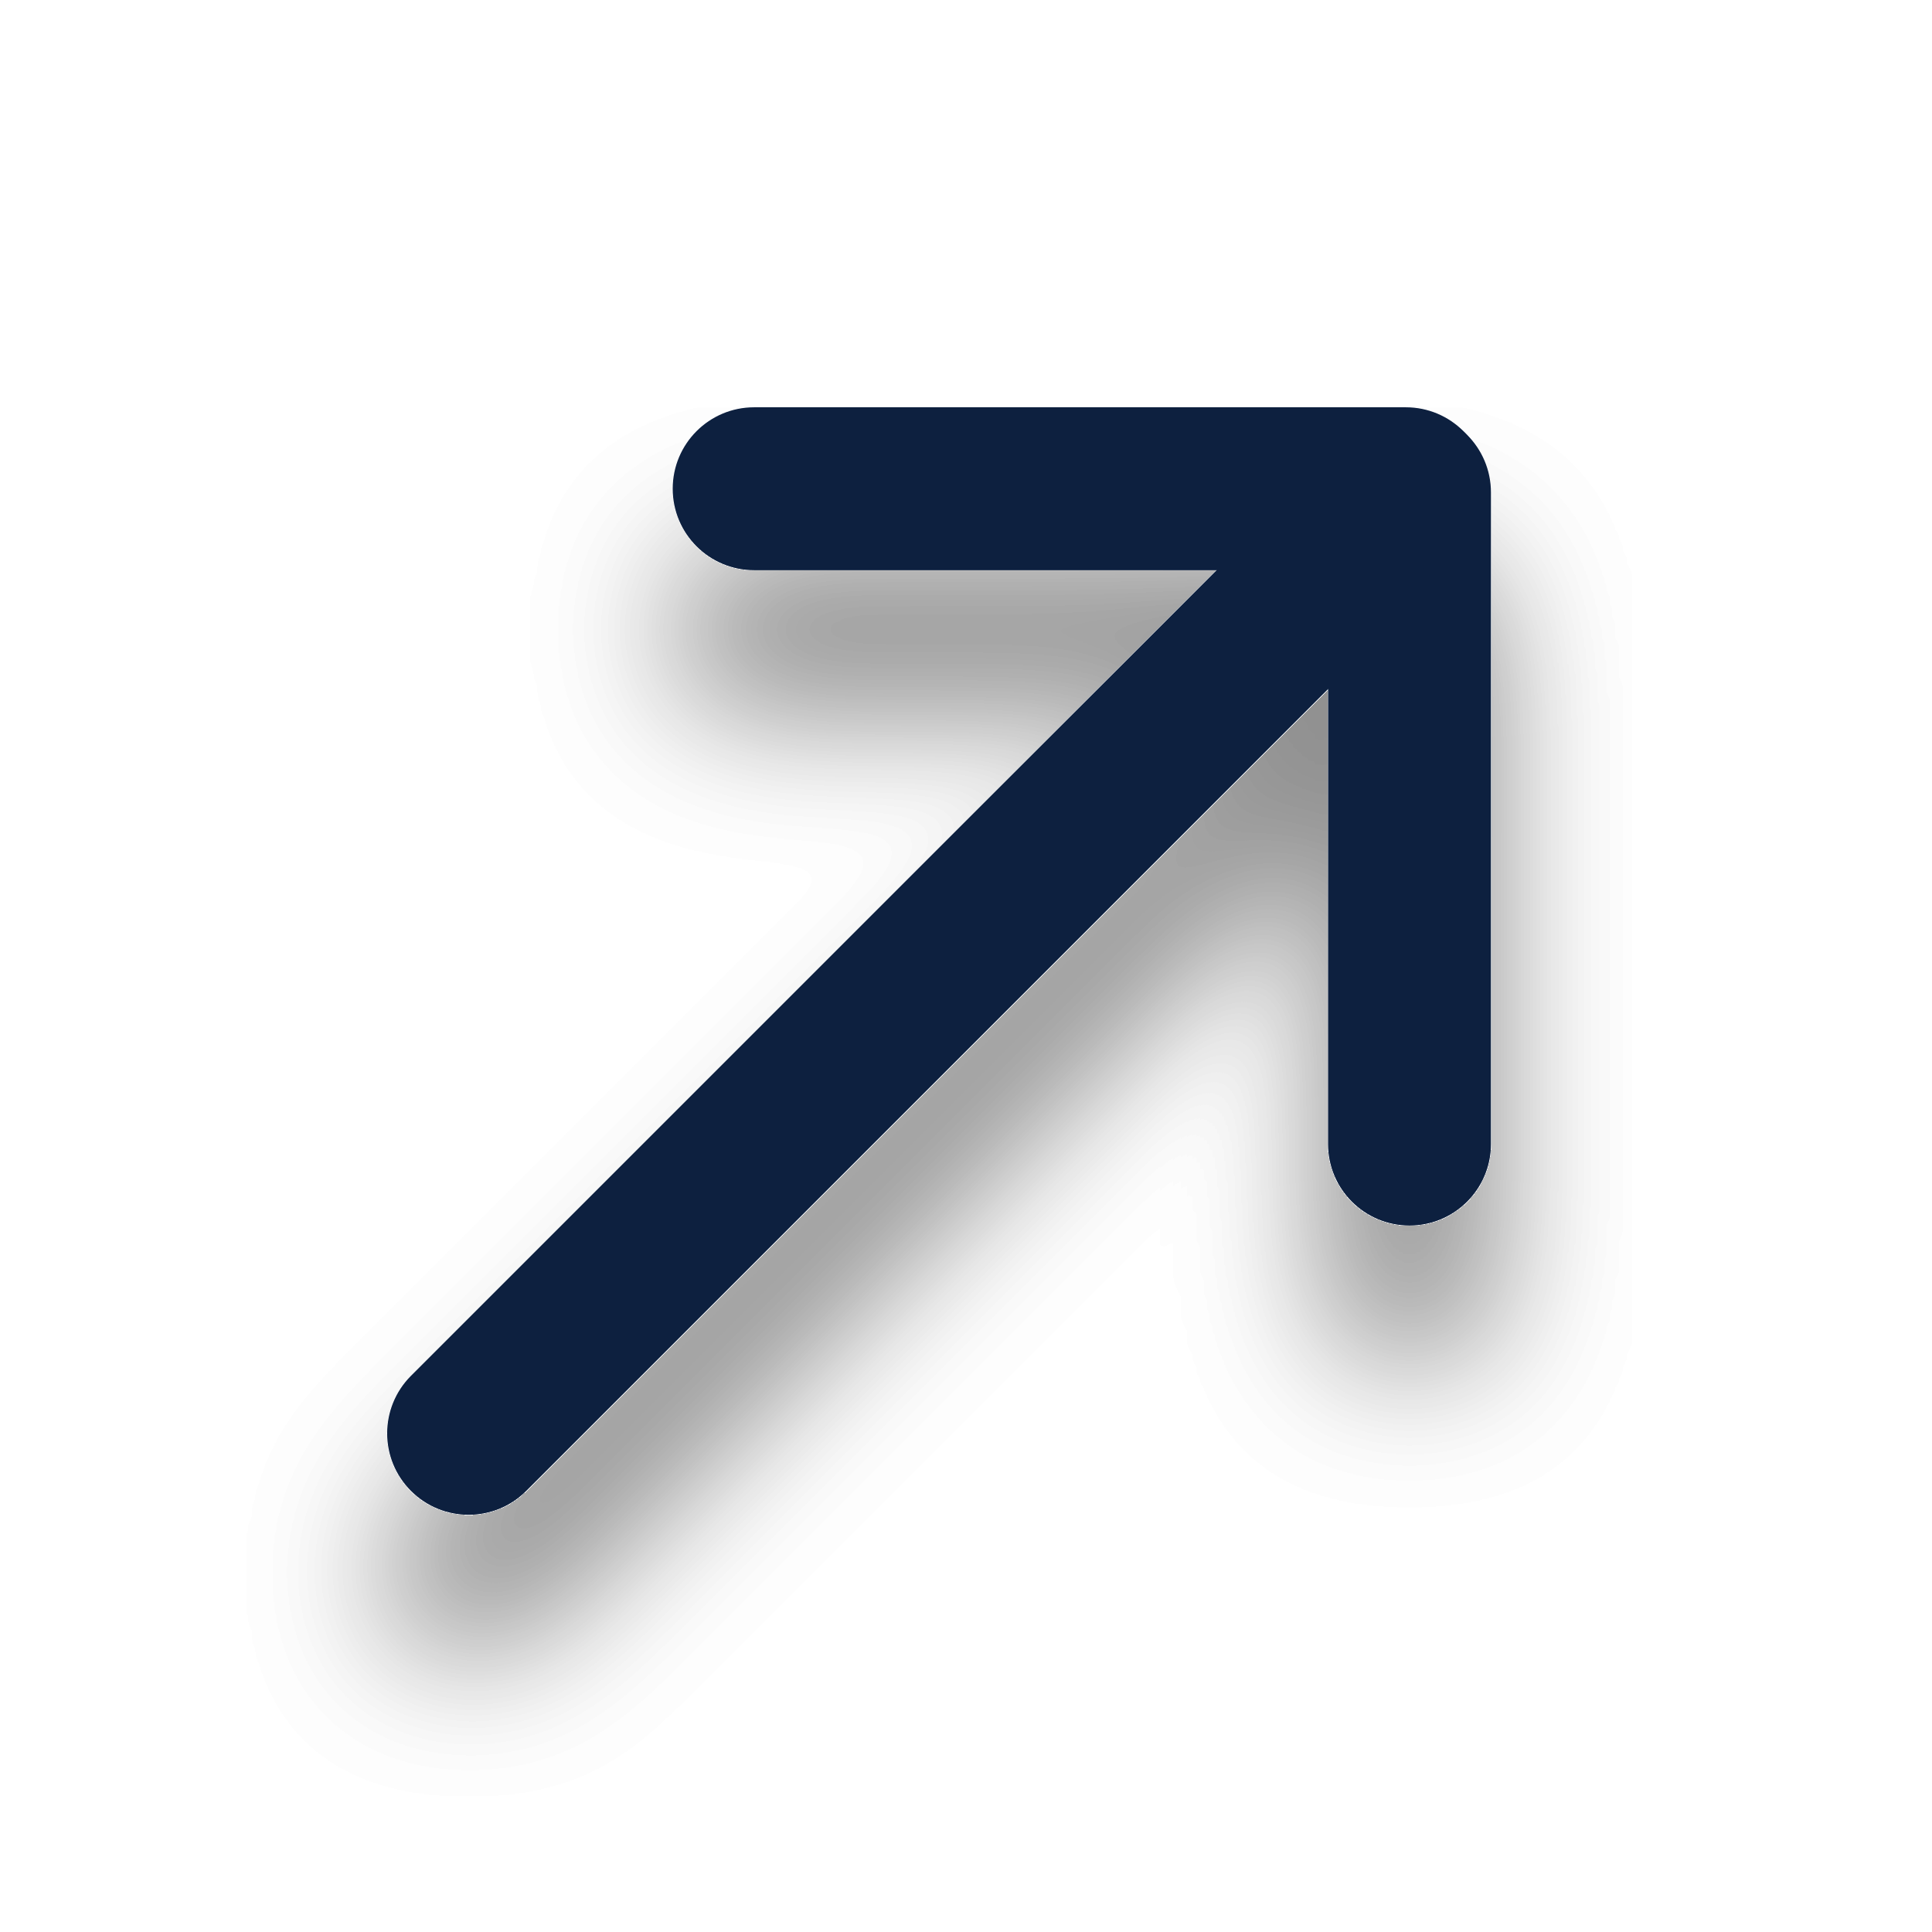
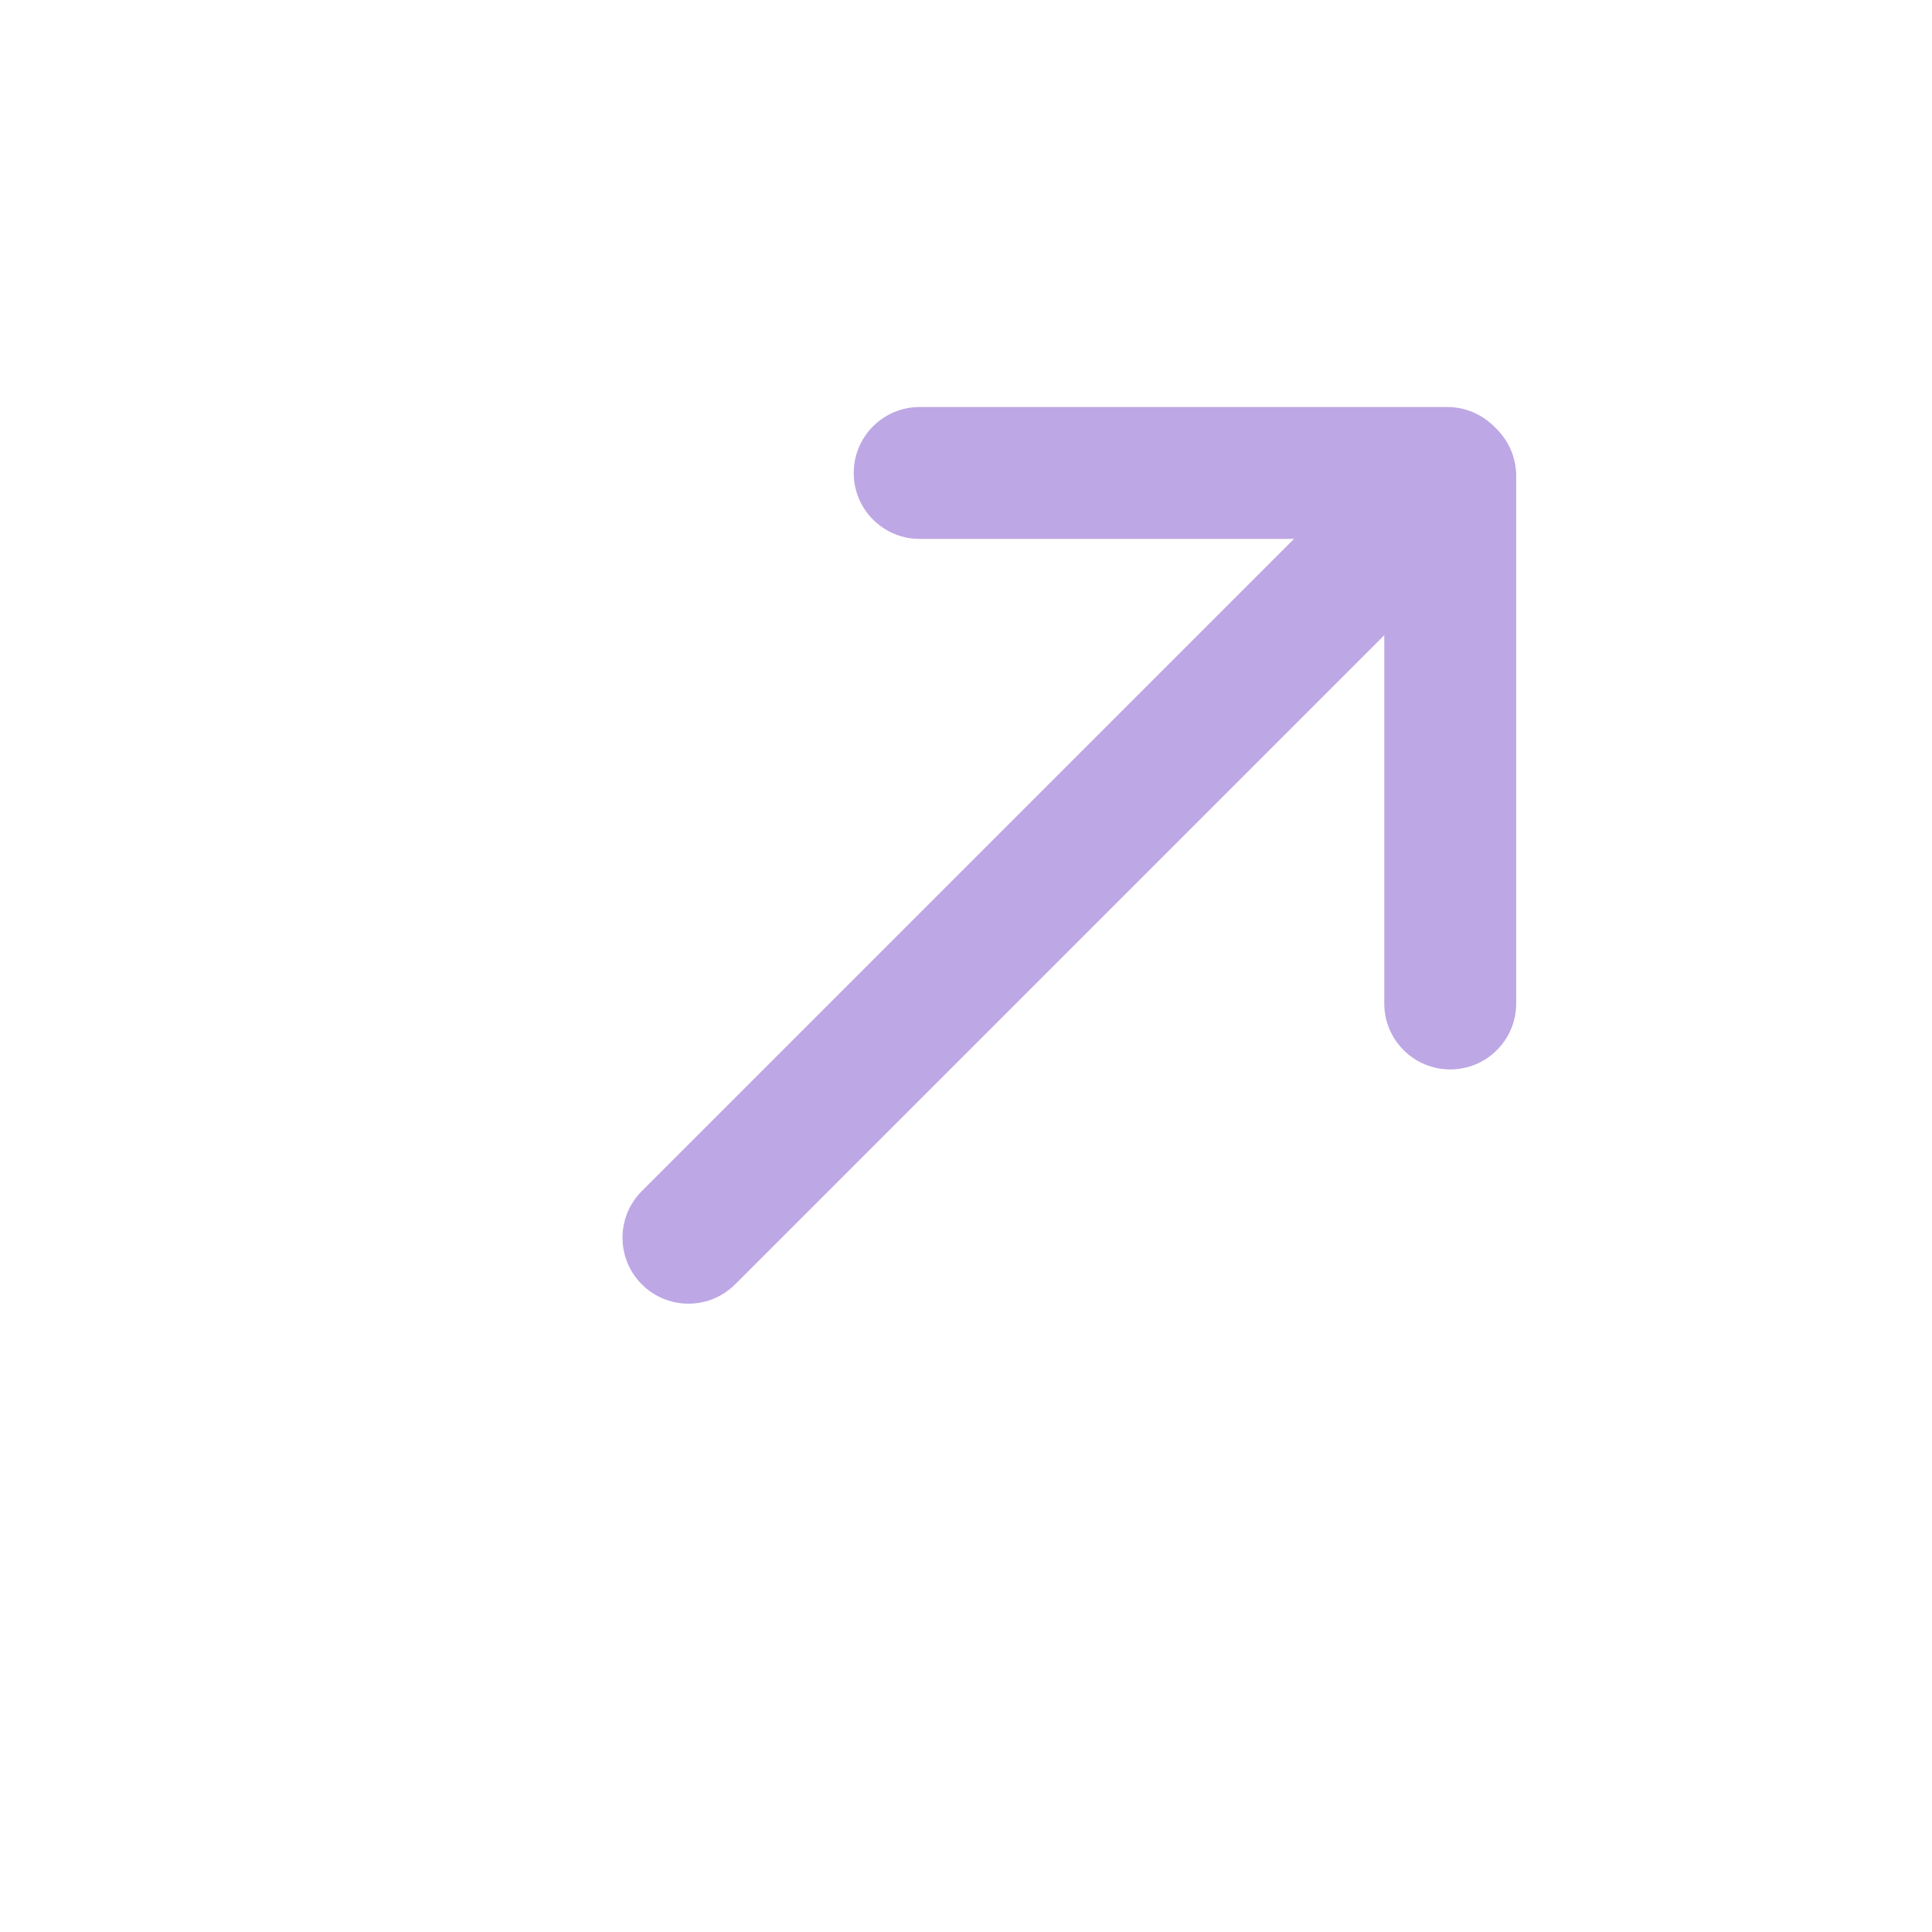
- <svg xmlns="http://www.w3.org/2000/svg" width="55" height="55" viewBox="0 0 55 55" fill="none">
-   <g filter="url(#filter0_dd_1_2)">
-     <rect x="42.854" y="14.569" width="41.74" height="4.638" rx="2.319" transform="rotate(135 42.8544 14.5695)" fill="#0D203F" />
-     <rect x="42.445" y="11.7" width="23.189" height="4.638" rx="2.319" transform="rotate(90 42.4447 11.6998)" fill="#0D203F" />
-     <rect width="23.189" height="4.638" rx="2.319" transform="matrix(-1 0 0 1 42.3394 11.5945)" fill="#0D203F" />
+ <svg xmlns="http://www.w3.org/2000/svg" width="25" height="25" viewBox="0 0 25 25" fill="none">
+   <g filter="url(#filter0_dd_337_57)">
+     <rect x="19.77" y="6.361" width="15.36" height="1.707" rx="0.853" transform="rotate(135 19.7698 6.36138)" fill="#BEA7E5" />
+     <rect x="19.619" y="5.305" width="8.533" height="1.707" rx="0.853" transform="rotate(90 19.6191 5.30539)" fill="#BEA7E5" />
+     <rect width="8.533" height="1.707" rx="0.853" transform="matrix(-1 0 0 1 19.5803 5.26665)" fill="#BEA7E5" />
  </g>
  <defs>
-     <filter id="filter0_dd_1_2" x="7.021" y="11.595" width="39.424" height="39.529" filterUnits="userSpaceOnUse" color-interpolation-filters="sRGB">
+     <filter id="filter0_dd_337_57" x="4.055" y="5.267" width="19.564" height="19.602" filterUnits="userSpaceOnUse" color-interpolation-filters="sRGB">
      <feFlood flood-opacity="0" result="BackgroundImageFix" />
      <feColorMatrix in="SourceAlpha" type="matrix" values="0 0 0 0 0 0 0 0 0 0 0 0 0 0 0 0 0 0 127 0" result="hardAlpha" />
      <feOffset dy="4" />
      <feGaussianBlur stdDeviation="2" />
      <feComposite in2="hardAlpha" operator="out" />
-       <feColorMatrix type="matrix" values="0 0 0 0 0 0 0 0 0 0 0 0 0 0 0 0 0 0 0.25 0" />
-       <feBlend mode="normal" in2="BackgroundImageFix" result="effect1_dropShadow_1_2" />
+       <feColorMatrix type="matrix" values="0 0 0 0 1 0 0 0 0 1 0 0 0 0 1 0 0 0 0.25 0" />
+       <feBlend mode="normal" in2="BackgroundImageFix" result="effect1_dropShadow_337_57" />
      <feColorMatrix in="SourceAlpha" type="matrix" values="0 0 0 0 0 0 0 0 0 0 0 0 0 0 0 0 0 0 127 0" result="hardAlpha" />
      <feOffset dy="4" />
      <feGaussianBlur stdDeviation="2" />
      <feComposite in2="hardAlpha" operator="out" />
-       <feColorMatrix type="matrix" values="0 0 0 0 0 0 0 0 0 0 0 0 0 0 0 0 0 0 0.25 0" />
-       <feBlend mode="normal" in2="effect1_dropShadow_1_2" result="effect2_dropShadow_1_2" />
-       <feBlend mode="normal" in="SourceGraphic" in2="effect2_dropShadow_1_2" result="shape" />
+       <feColorMatrix type="matrix" values="0 0 0 0 1 0 0 0 0 1 0 0 0 0 1 0 0 0 0.25 0" />
+       <feBlend mode="normal" in2="effect1_dropShadow_337_57" result="effect2_dropShadow_337_57" />
+       <feBlend mode="normal" in="SourceGraphic" in2="effect2_dropShadow_337_57" result="shape" />
    </filter>
  </defs>
</svg>
